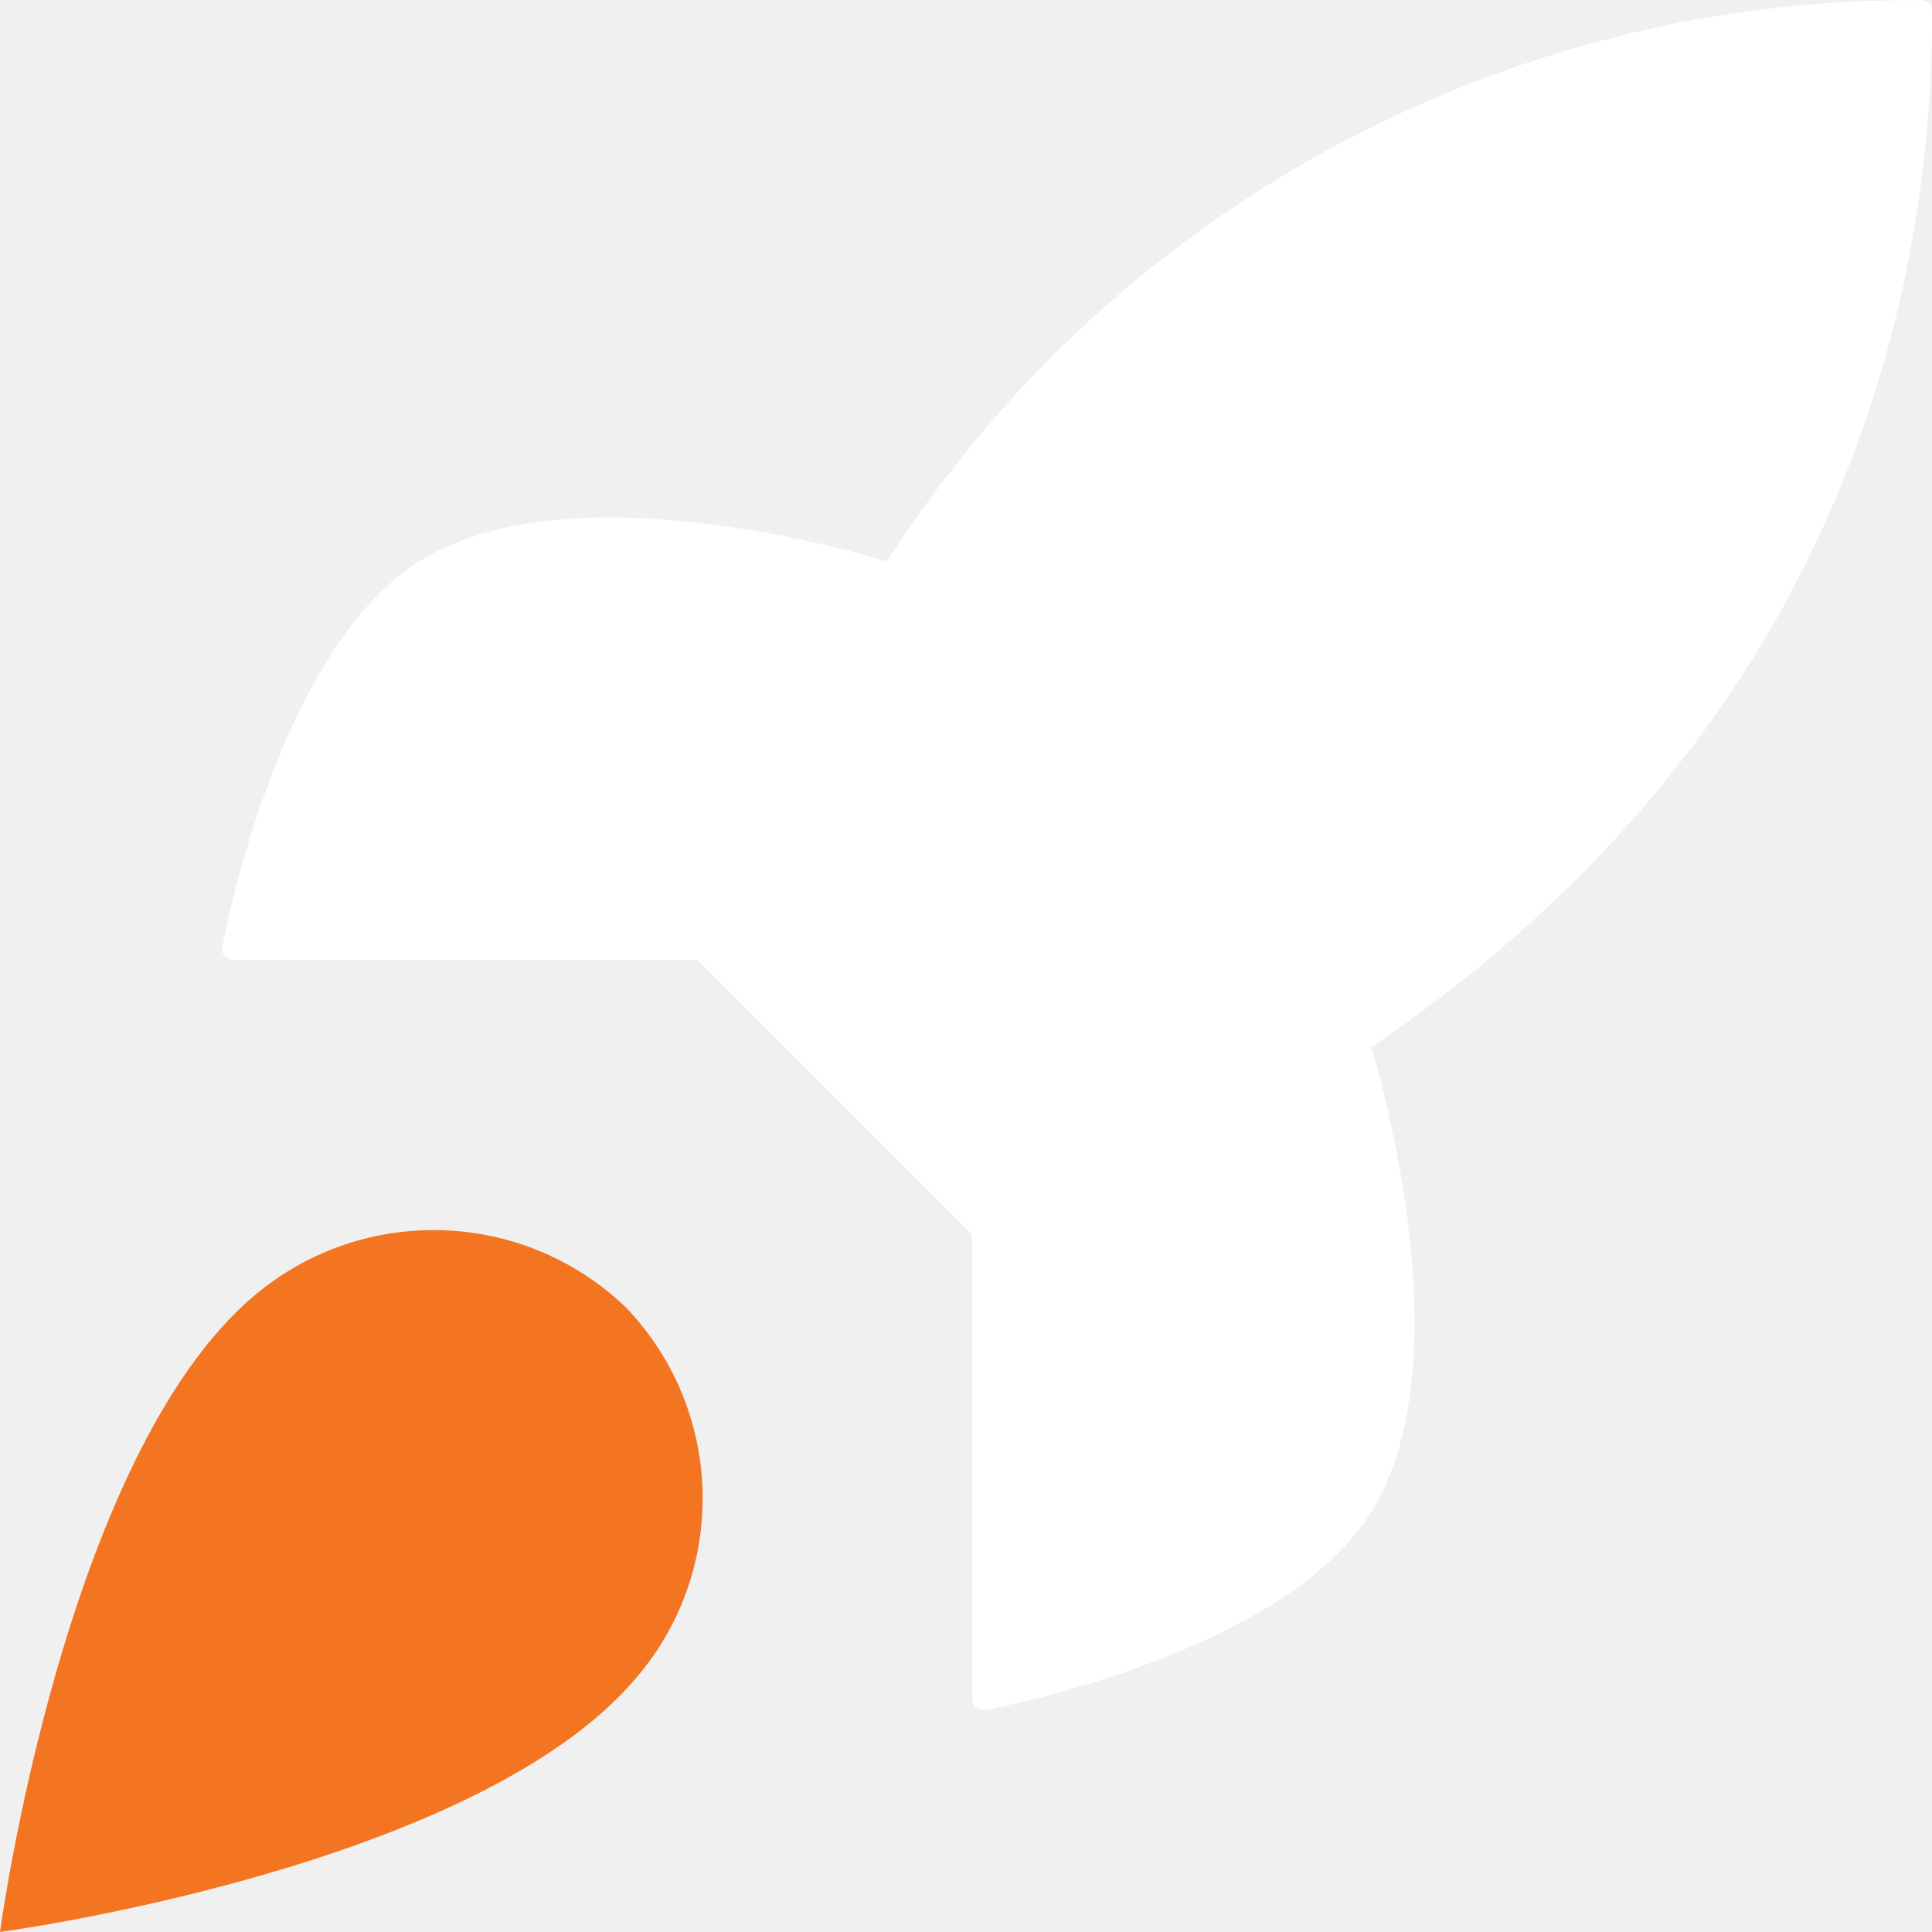
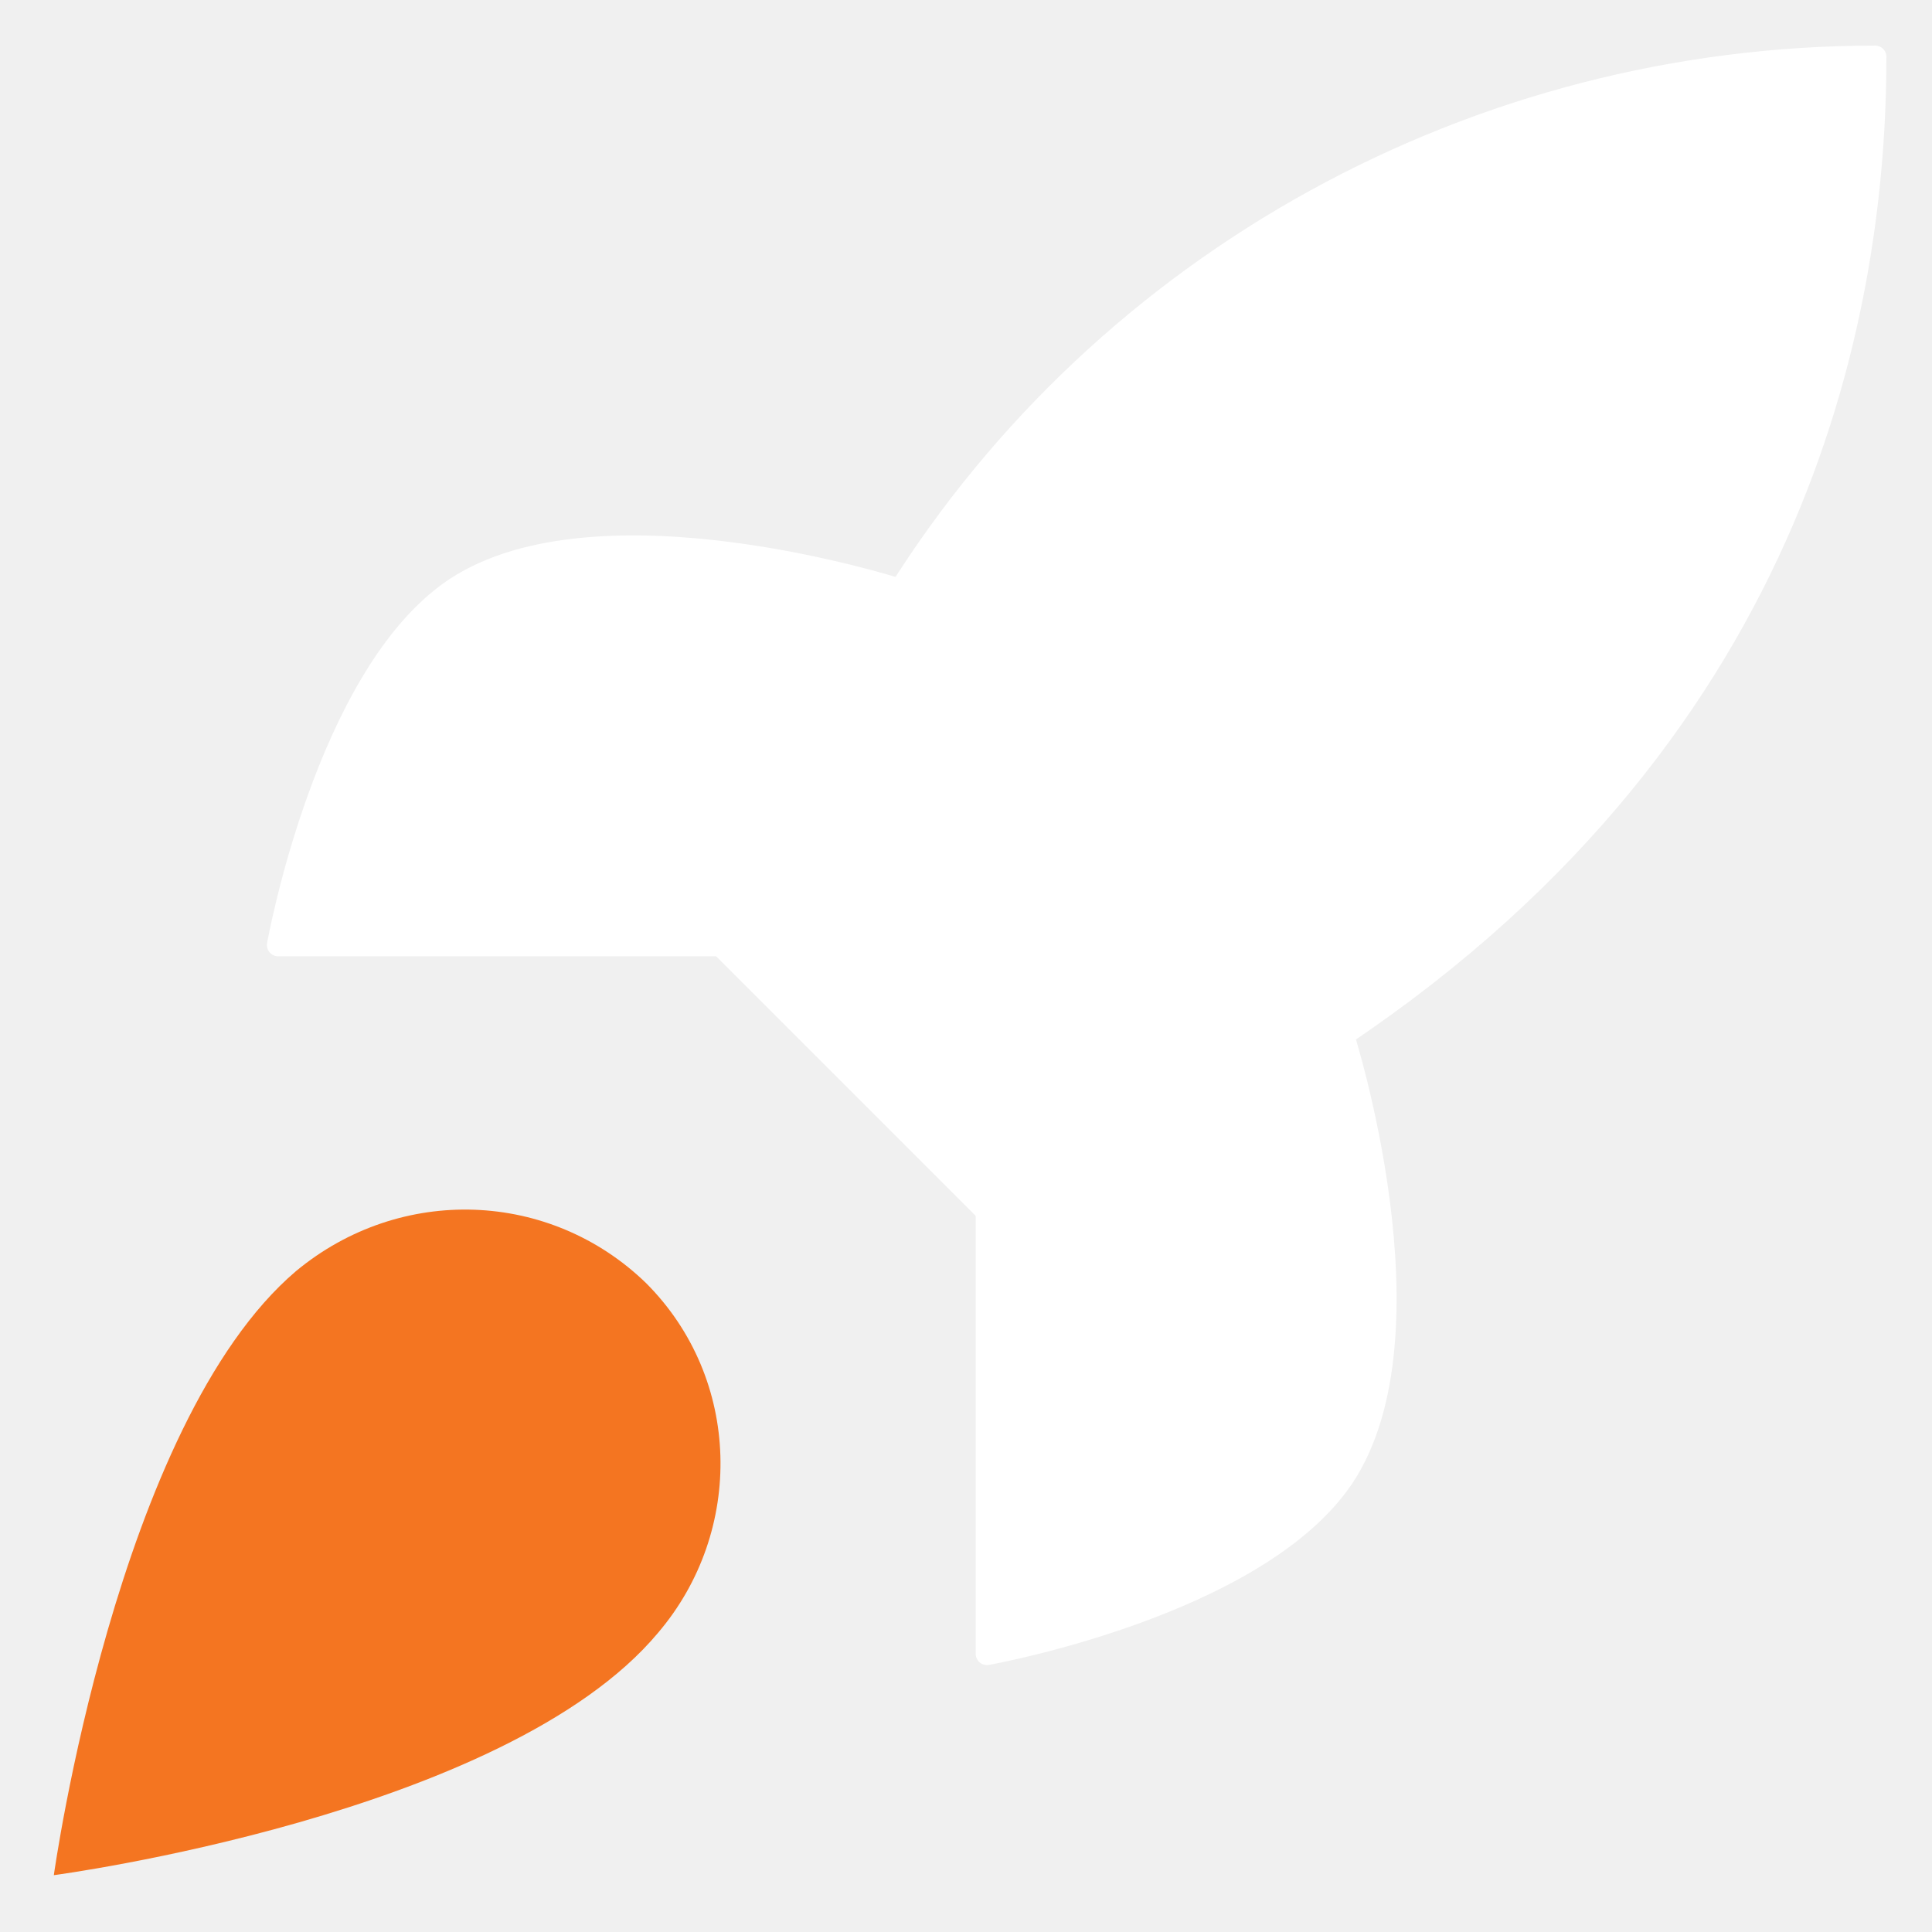
- <svg xmlns="http://www.w3.org/2000/svg" viewBox="0 0 64.58 64.58">
-   <defs>
-     <style>.cls-1{fill:#f47521;}.cls-2{fill:#fff;stroke:#fff;stroke-linecap:round;stroke-linejoin:round;stroke-width:0.75px;}</style>
-   </defs>
-   <g id="Layer_2" data-name="Layer 2">
-     <g id="Layer_1-2" data-name="Layer 1">
-       <path class="cls-1" d="M8.51,43.3C2.13,48.66,0,64.58,0,64.58s15.92-2.13,21.28-8.51a9.22,9.22,0,0,0-.38-12.39A9.29,9.29,0,0,0,8.51,43.3Z" />
-       <path class="cls-2" d="M32.87,41.12l-9.4-9.4a68.16,68.16,0,0,1,6.26-12.38A40.36,40.36,0,0,1,64.21.38c0,8.52-2.45,23.5-18.81,34.47A70.19,70.19,0,0,1,32.87,41.12Z" />
-       <path class="cls-2" d="M23.47,31.72H7.8s1.72-9.5,6.26-12.54c5.08-3.39,15.67,0,15.67,0" />
-       <path class="cls-2" d="M32.87,41.12V56.79s9.49-1.73,12.53-6.27c3.39-5.08,0-15.67,0-15.67" />
-     </g>
+ <svg xmlns="http://www.w3.org/2000/svg" version="1.1" id="Layer_1" x="0px" y="0px" viewBox="0 0 64.6 64.6" style="enable-background:new 0 0 64.6 64.6;" xml:space="preserve">
+   <style type="text/css">
+ 	.st0{fill:#F47521;}
+ 	.st1{fill:#FFFFFF;stroke:#FFFFFF;stroke-width:0.75;stroke-linecap:round;stroke-linejoin:round;}
+ </style>
+   <g>
+     <path class="st0" d="M9.9,42.5c-6,5.1-8.1,20.2-8.1,20.2s15.1-2,20.2-8.1c2.9-3.4,2.8-8.5-0.4-11.7C18.4,39.8,13.4,39.6,9.9,42.5z" />
+     <path class="st1" d="M33,40.5l-8.9-8.9c1.6-4.1,3.6-8,5.9-11.7c7-11.2,19.4-18,32.7-18c0,8.1-2.3,22.3-17.8,32.7   C41.1,36.9,37.2,38.9,33,40.5z" />
+     <path class="st1" d="M24.1,31.6H9.3c0,0,1.6-9,5.9-11.9c4.8-3.2,14.8,0,14.8,0" />
+     <path class="st1" d="M33,40.5v14.8c0,0,9-1.6,11.9-5.9c3.2-4.8,0-14.8,0-14.8" />
  </g>
</svg>
